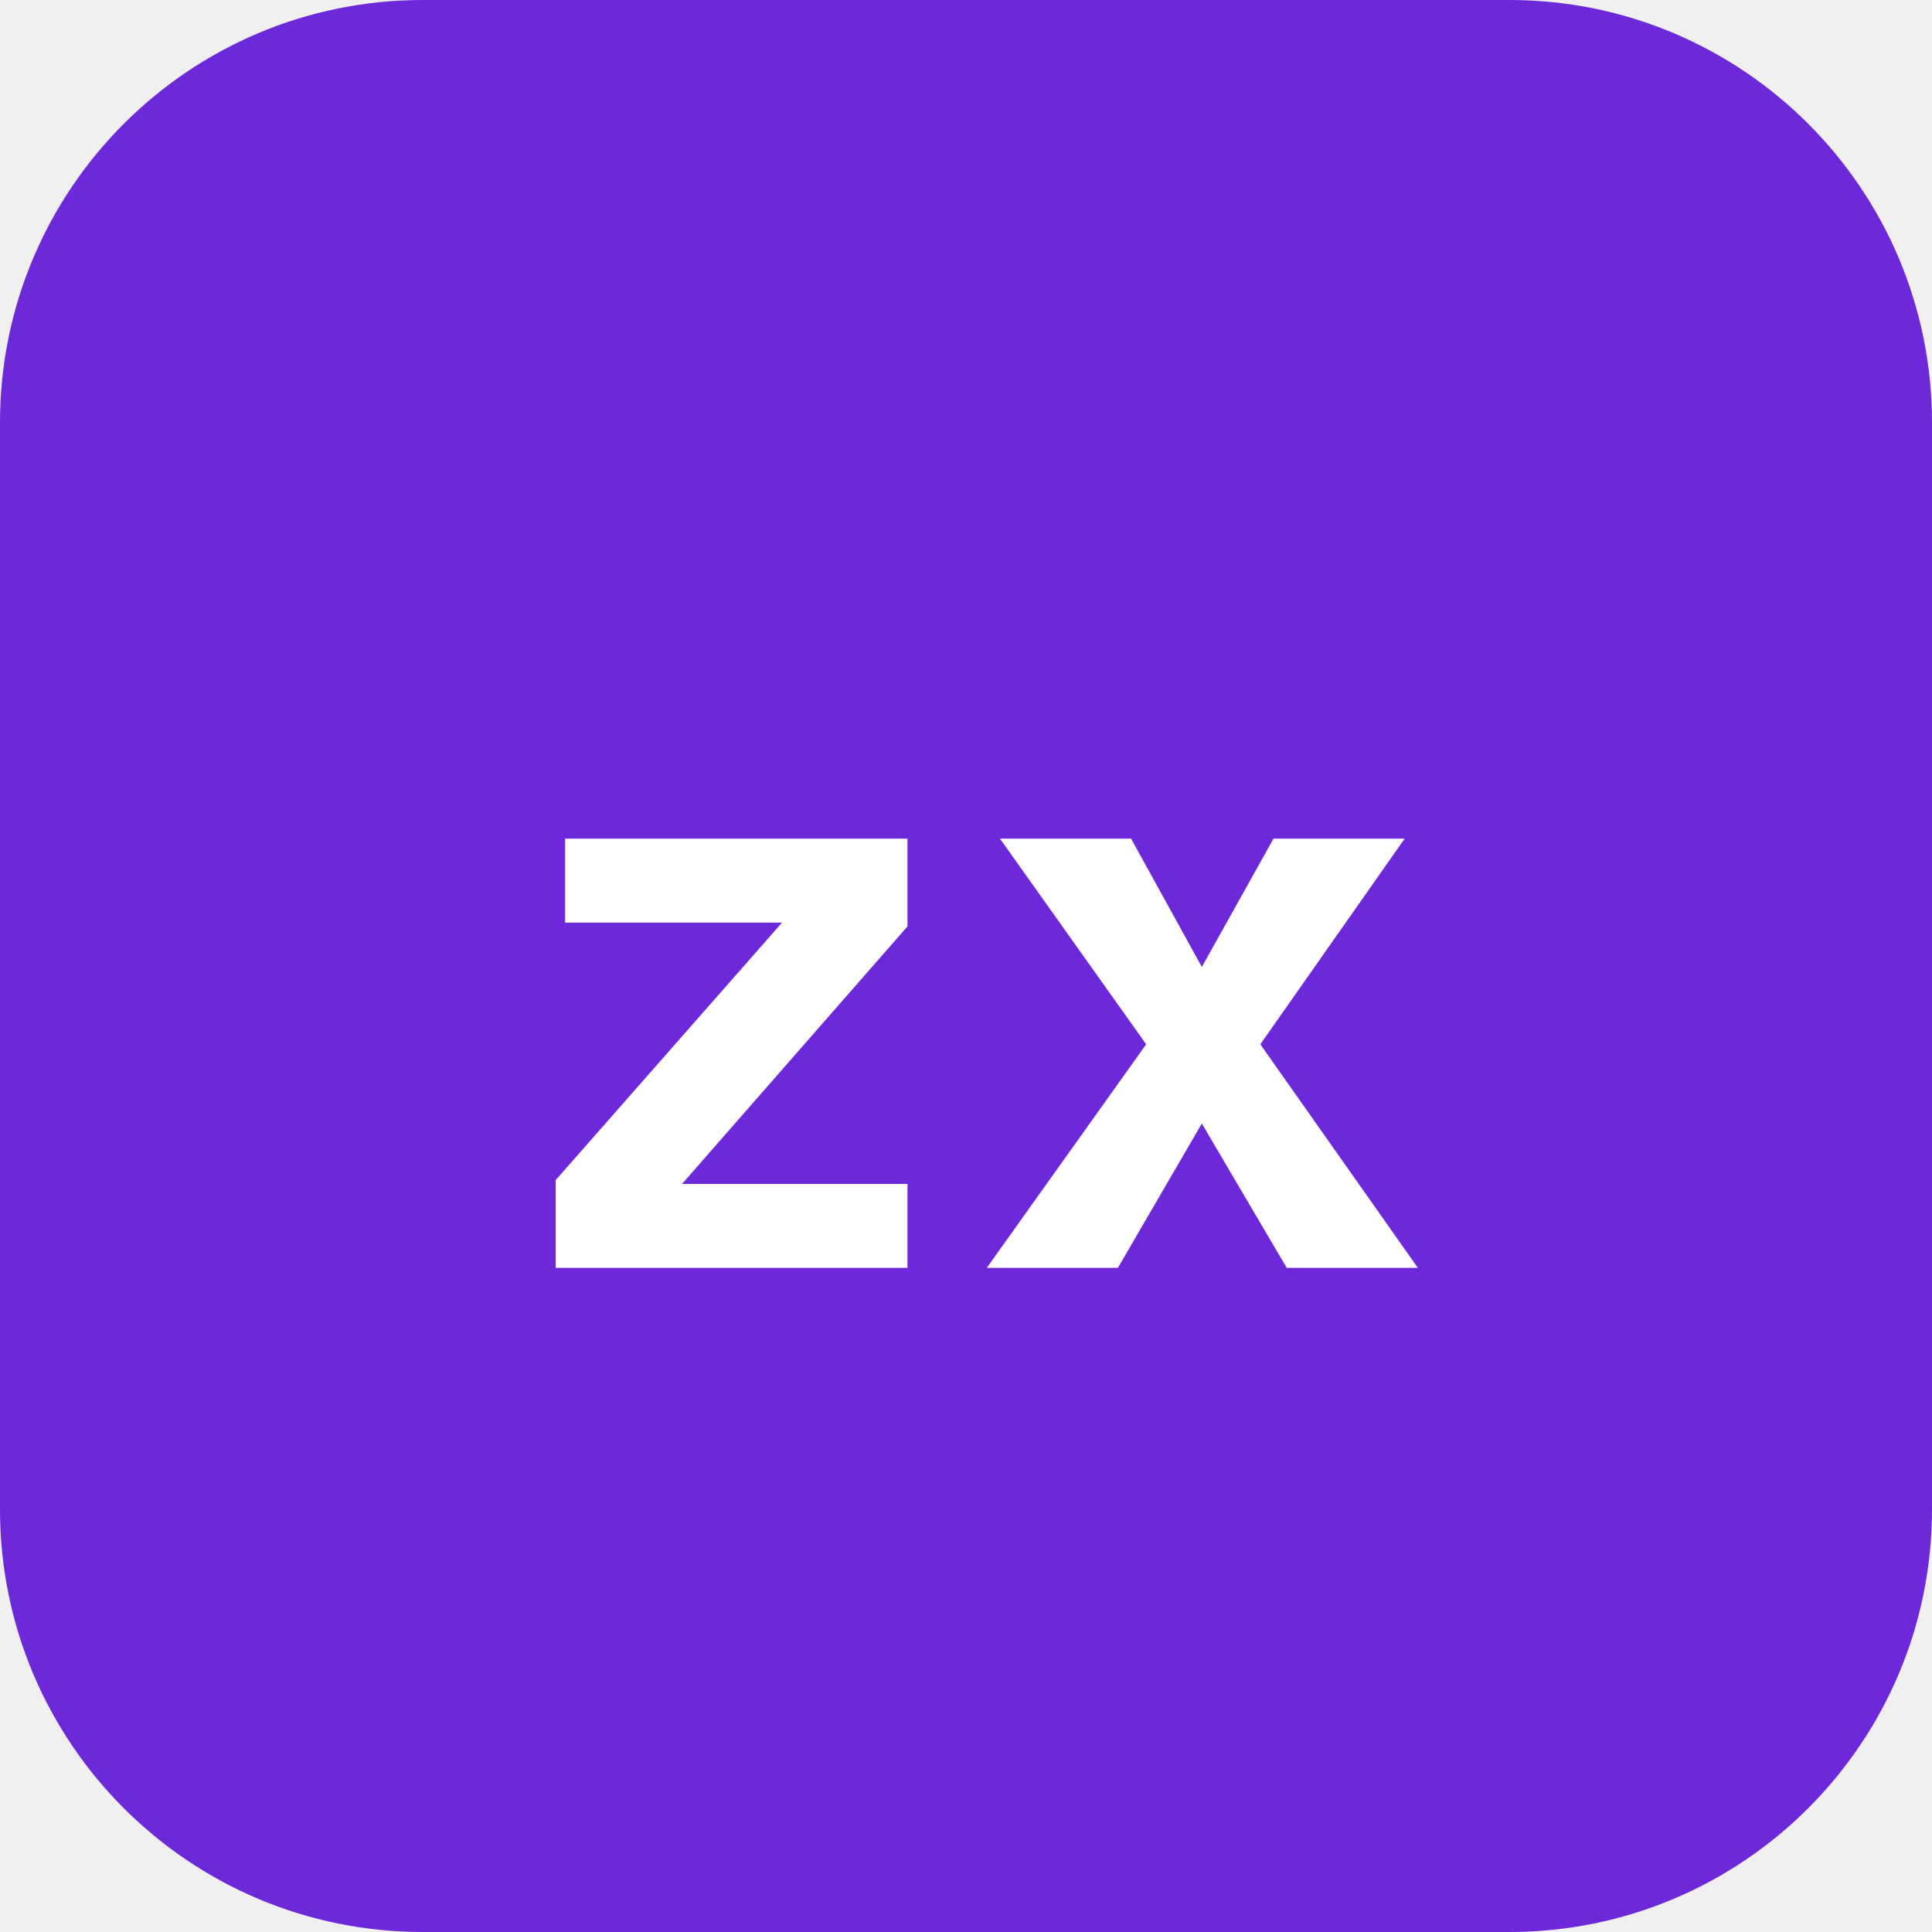
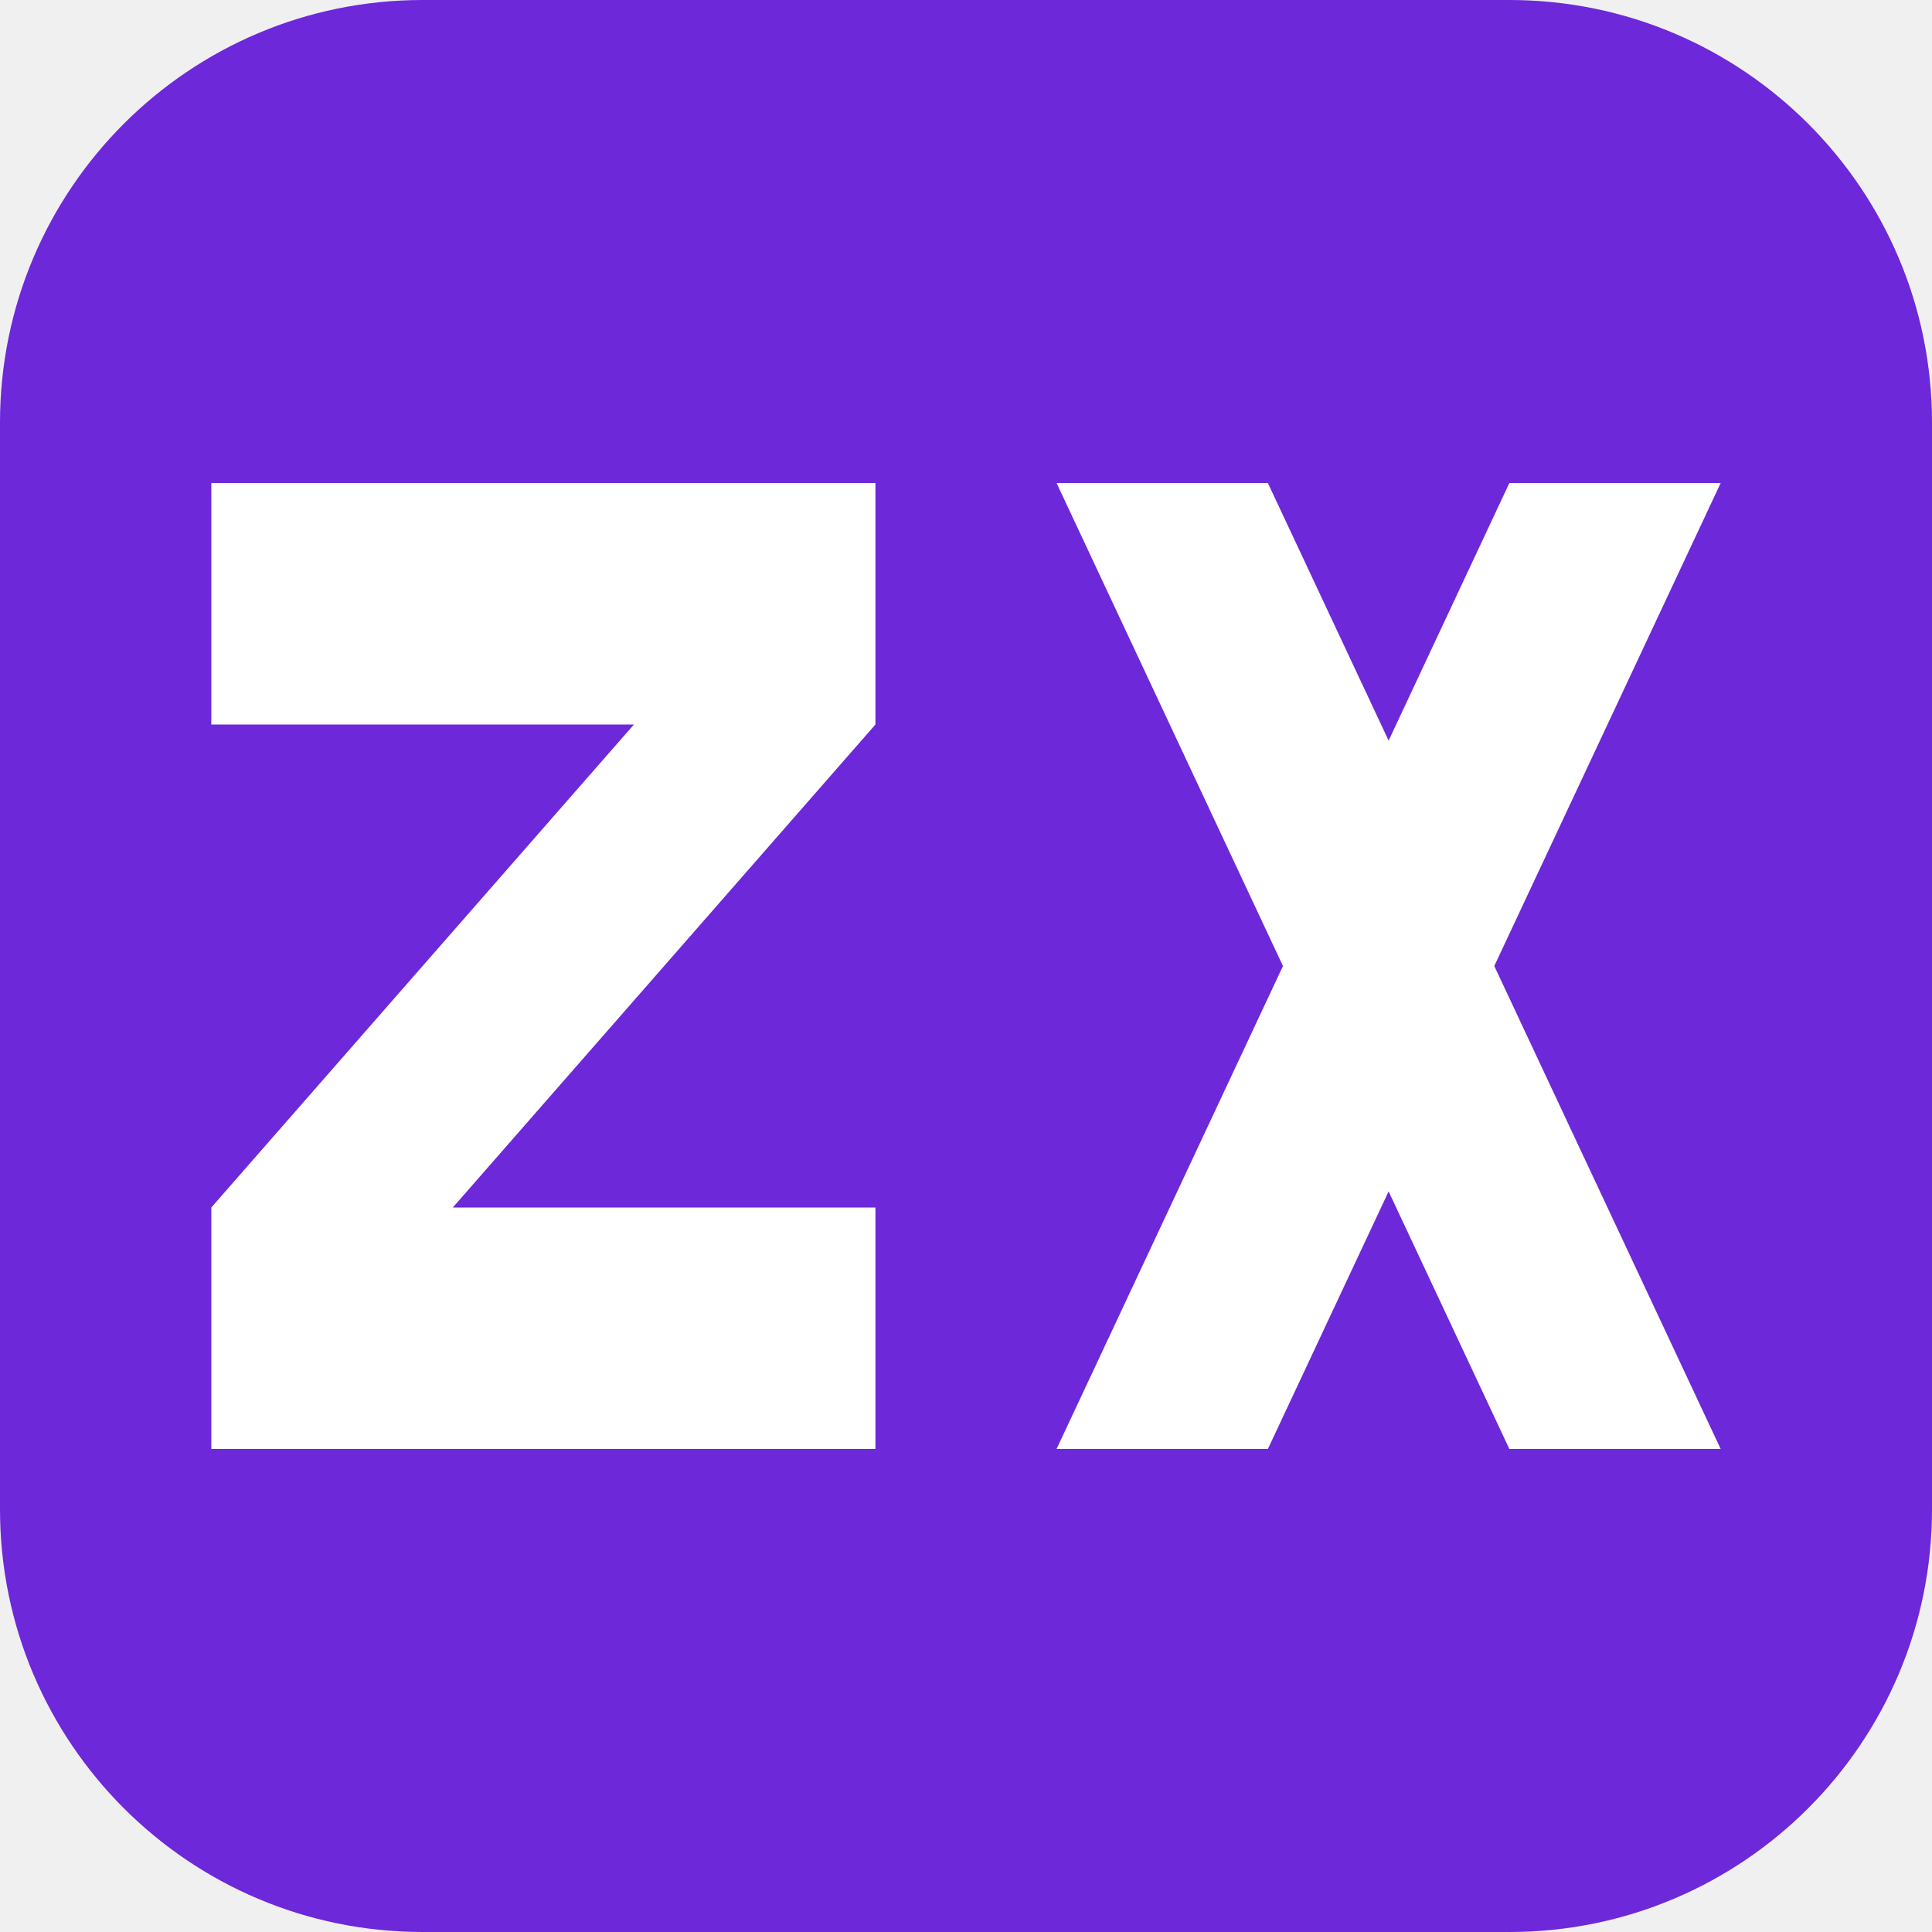
<svg xmlns="http://www.w3.org/2000/svg" viewBox="0 0 32 32">
  <rect width="32" height="32" rx="7" fill="#6d28d9" />
-   <text x="16" y="21" fill="#ffffff" font-family="ui-monospace, 'Cascadia Mono', Menlo, Consolas, monospace" font-size="13" font-weight="600" text-anchor="middle">zx</text>
+   <g fill="#ffffff">
+     <path d="M3.5 8H14.5V12L7.5 20H14.5V24H3.5V20L10.5 12H3.5Z" />
+     <path d="M17.5 8H21L28.5 24H25Z" />
+     <path d="M25 8H28.5L21 24H17.5Z" />
+   </g>
</svg>
